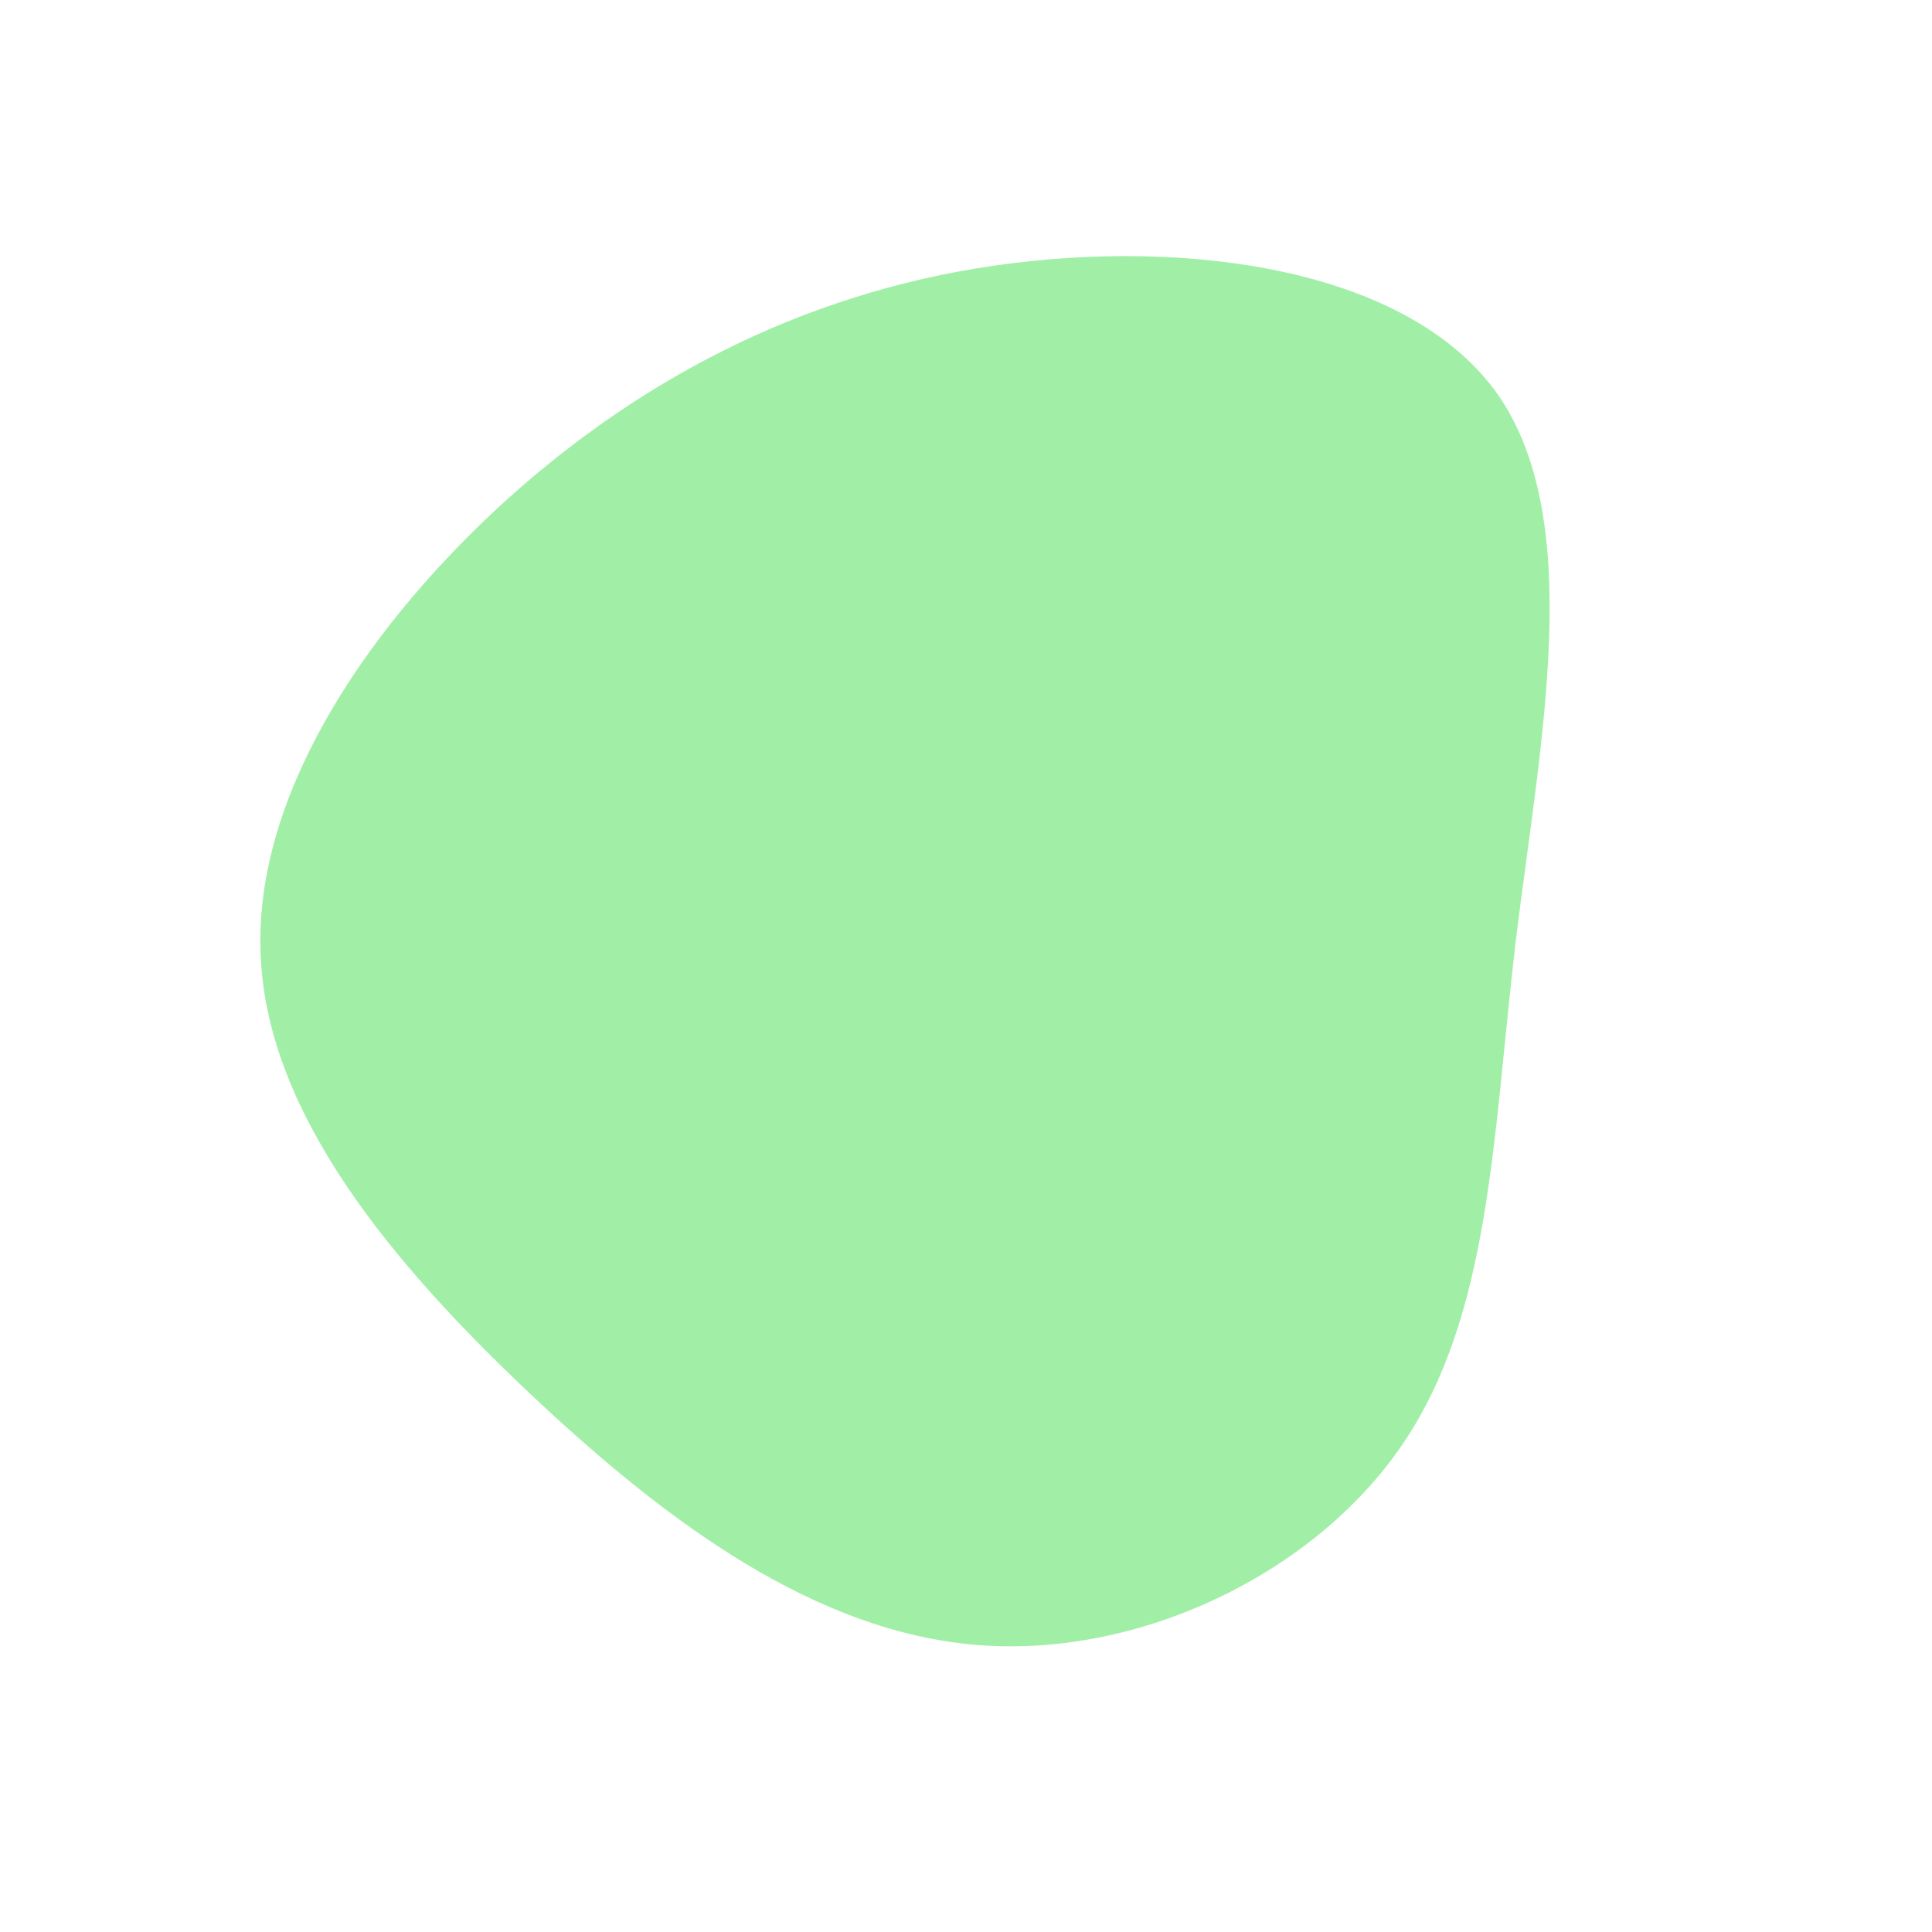
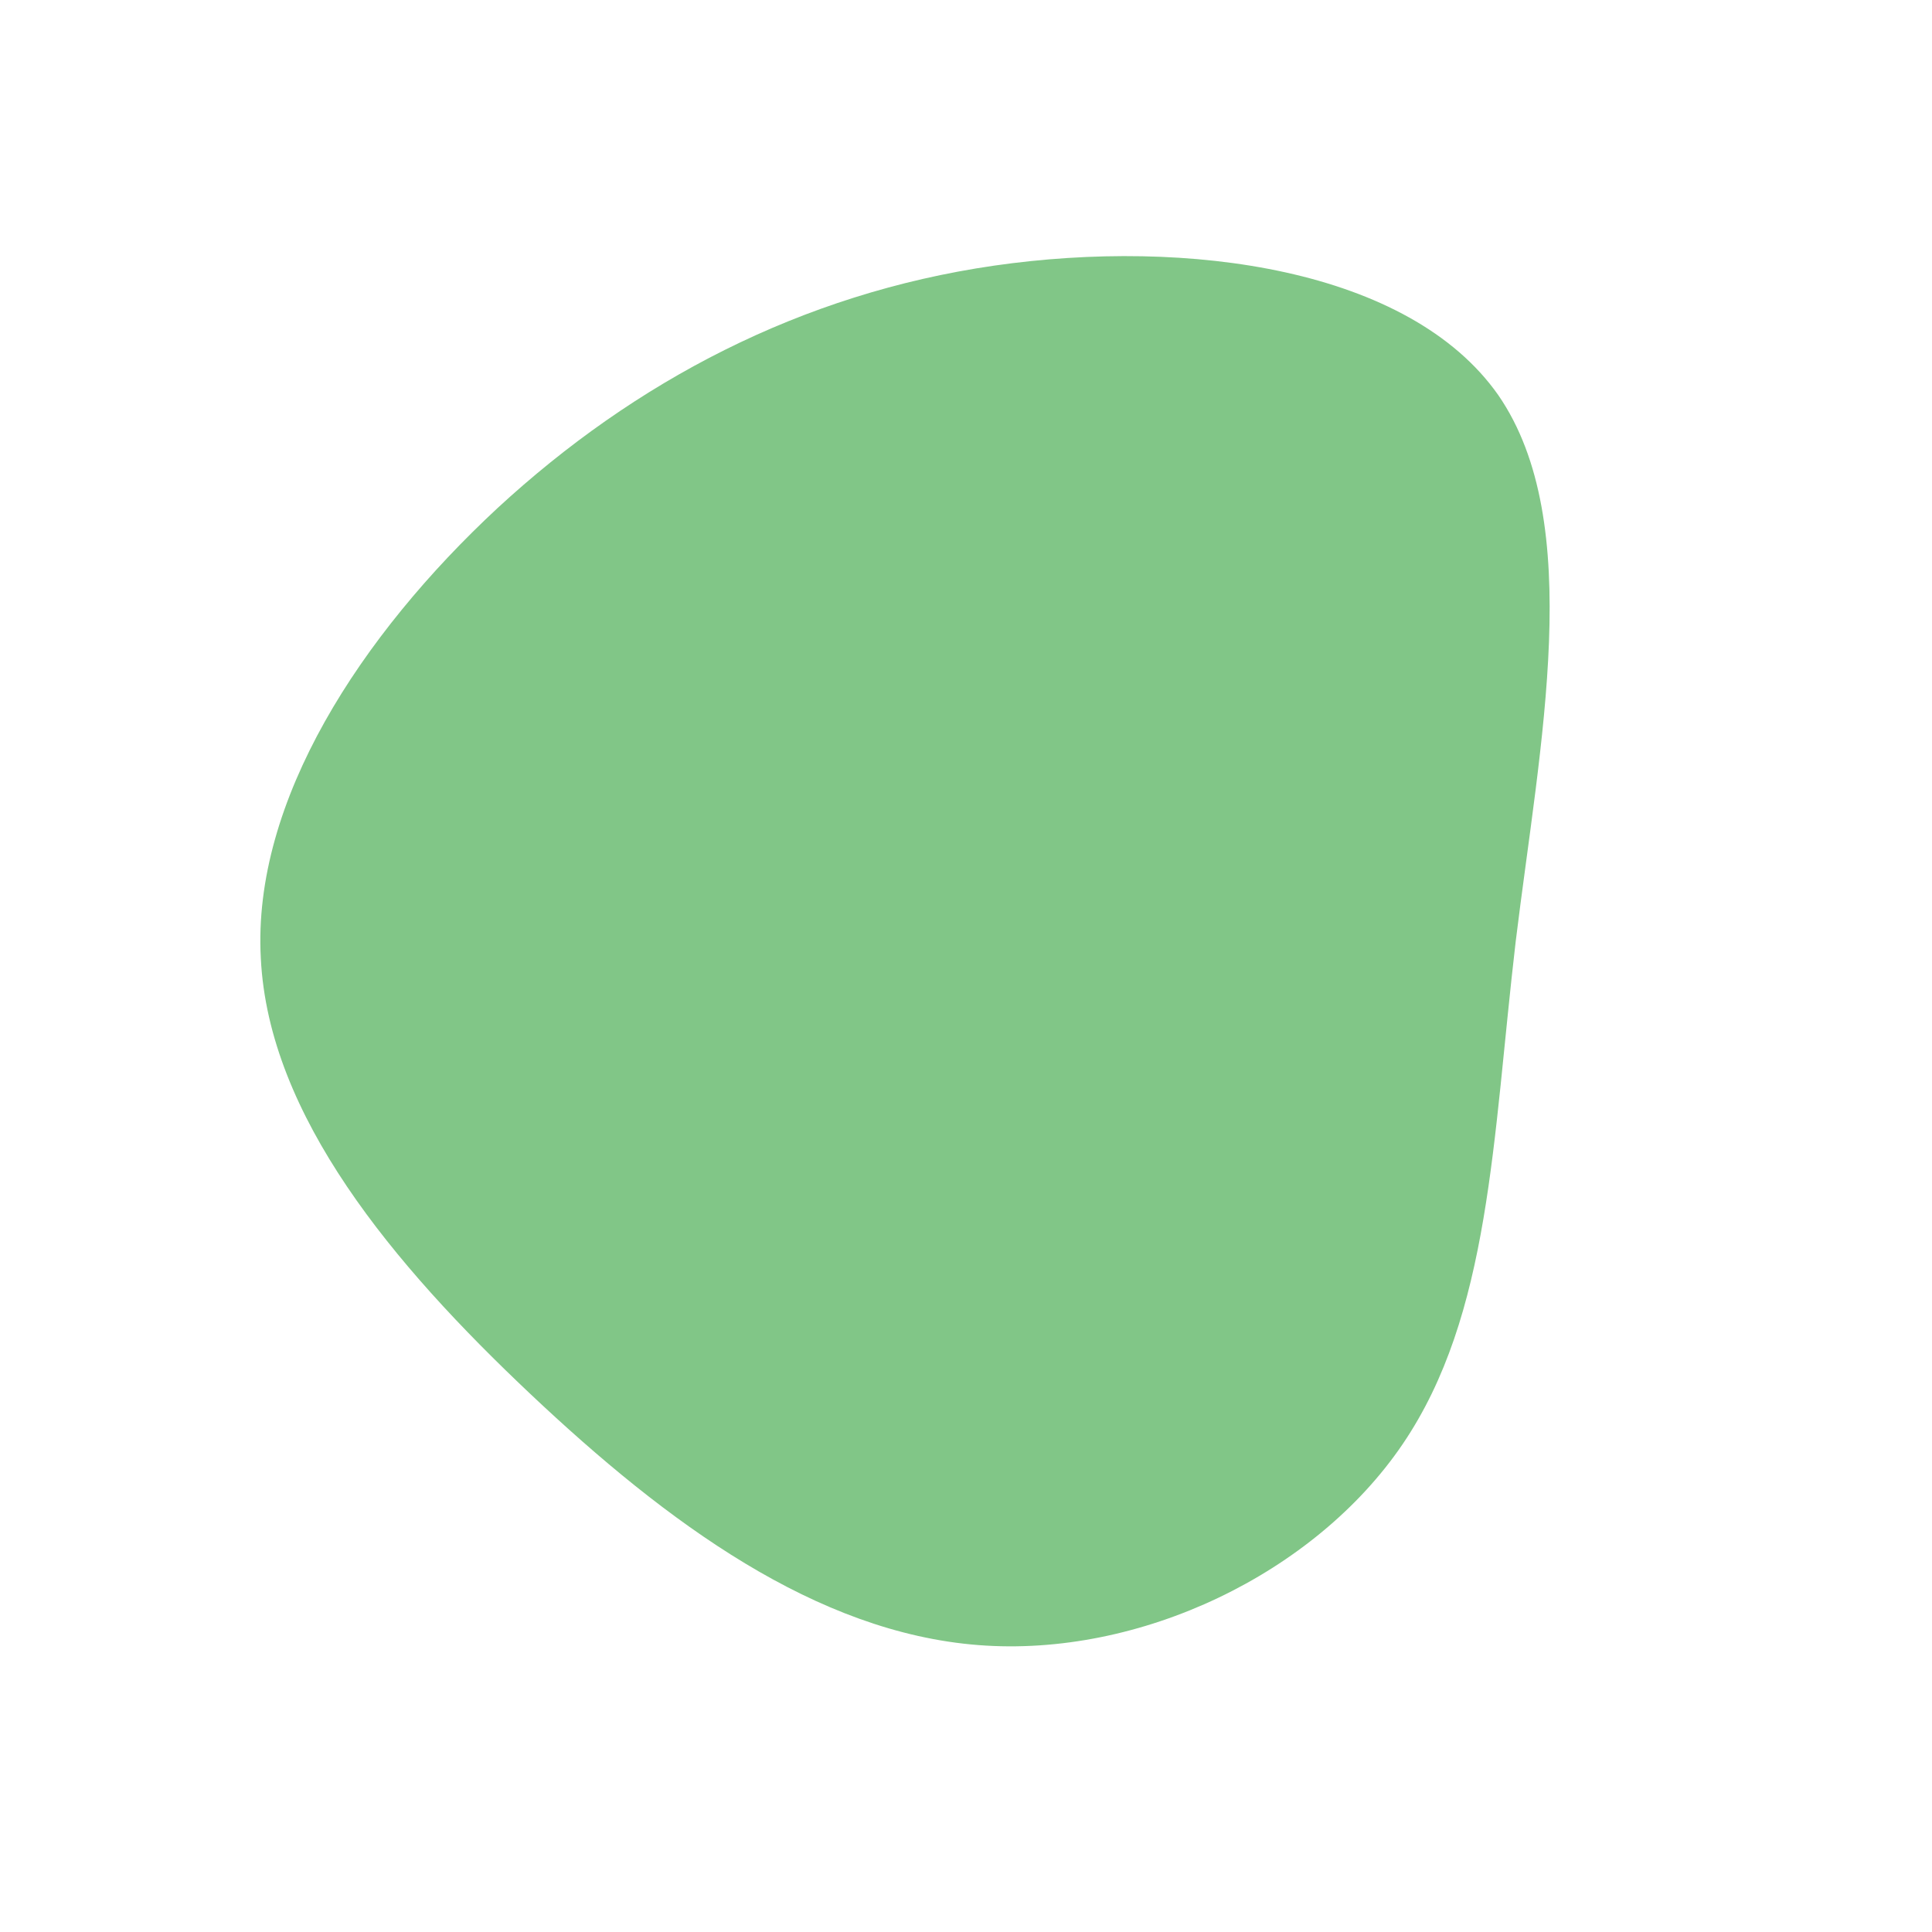
<svg xmlns="http://www.w3.org/2000/svg" viewBox="0 0 200 200">
-   <path fill="#A1EFA7" d="M55.1,-59.1C64.2,-45.9,59.4,-23,56.9,-2.5C54.5,18,54.3,36.1,45.2,49.5C36.1,62.9,18,71.6,1.3,70.3C-15.5,69,-30.9,57.7,-45.1,44.3C-59.3,30.9,-72.2,15.5,-73,-0.8C-73.9,-17.1,-62.6,-34.3,-48.5,-47.4C-34.3,-60.5,-17.1,-69.6,2.9,-72.5C23,-75.4,45.9,-72.2,55.1,-59.1Z" transform="translate(100 100)" />
+   <path fill="#81c687" d="M55.1,-59.1C64.2,-45.9,59.4,-23,56.9,-2.5C54.5,18,54.3,36.1,45.2,49.5C36.1,62.9,18,71.6,1.3,70.3C-15.5,69,-30.9,57.7,-45.1,44.3C-59.3,30.9,-72.2,15.5,-73,-0.8C-73.9,-17.1,-62.6,-34.3,-48.5,-47.4C-34.3,-60.5,-17.1,-69.6,2.9,-72.5C23,-75.4,45.9,-72.2,55.1,-59.1Z" transform="translate(100 100)" />
</svg>
